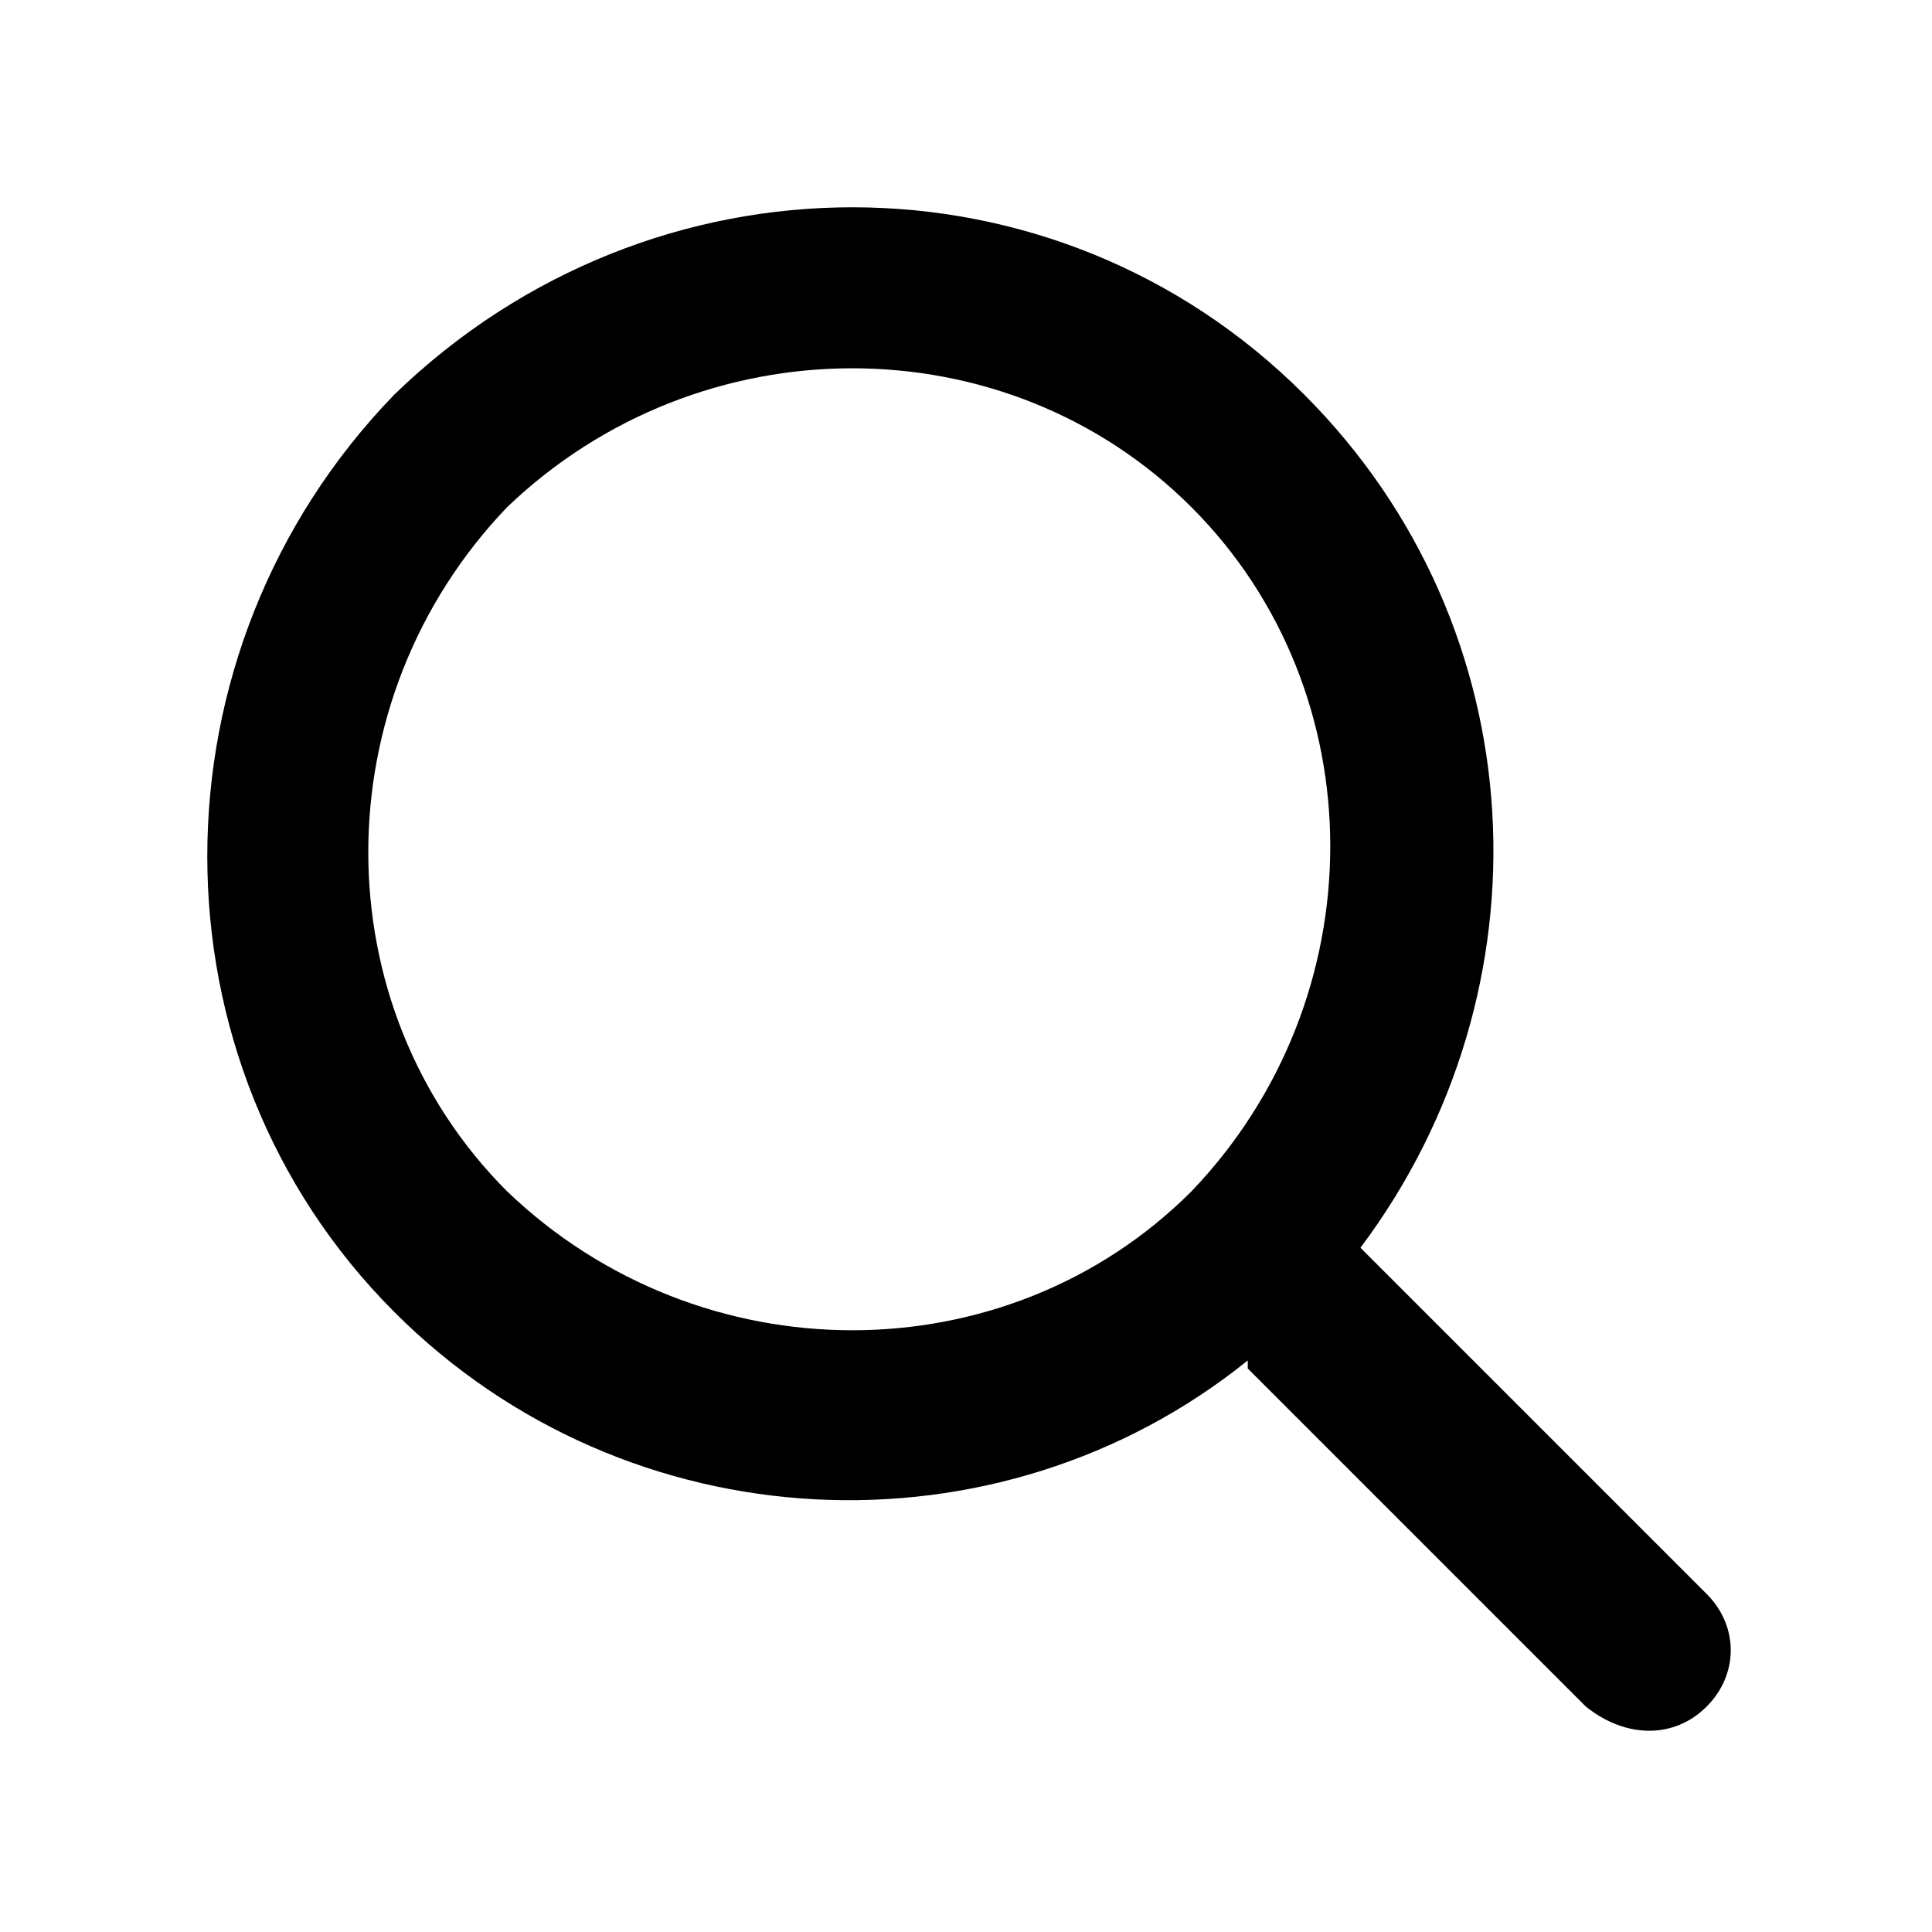
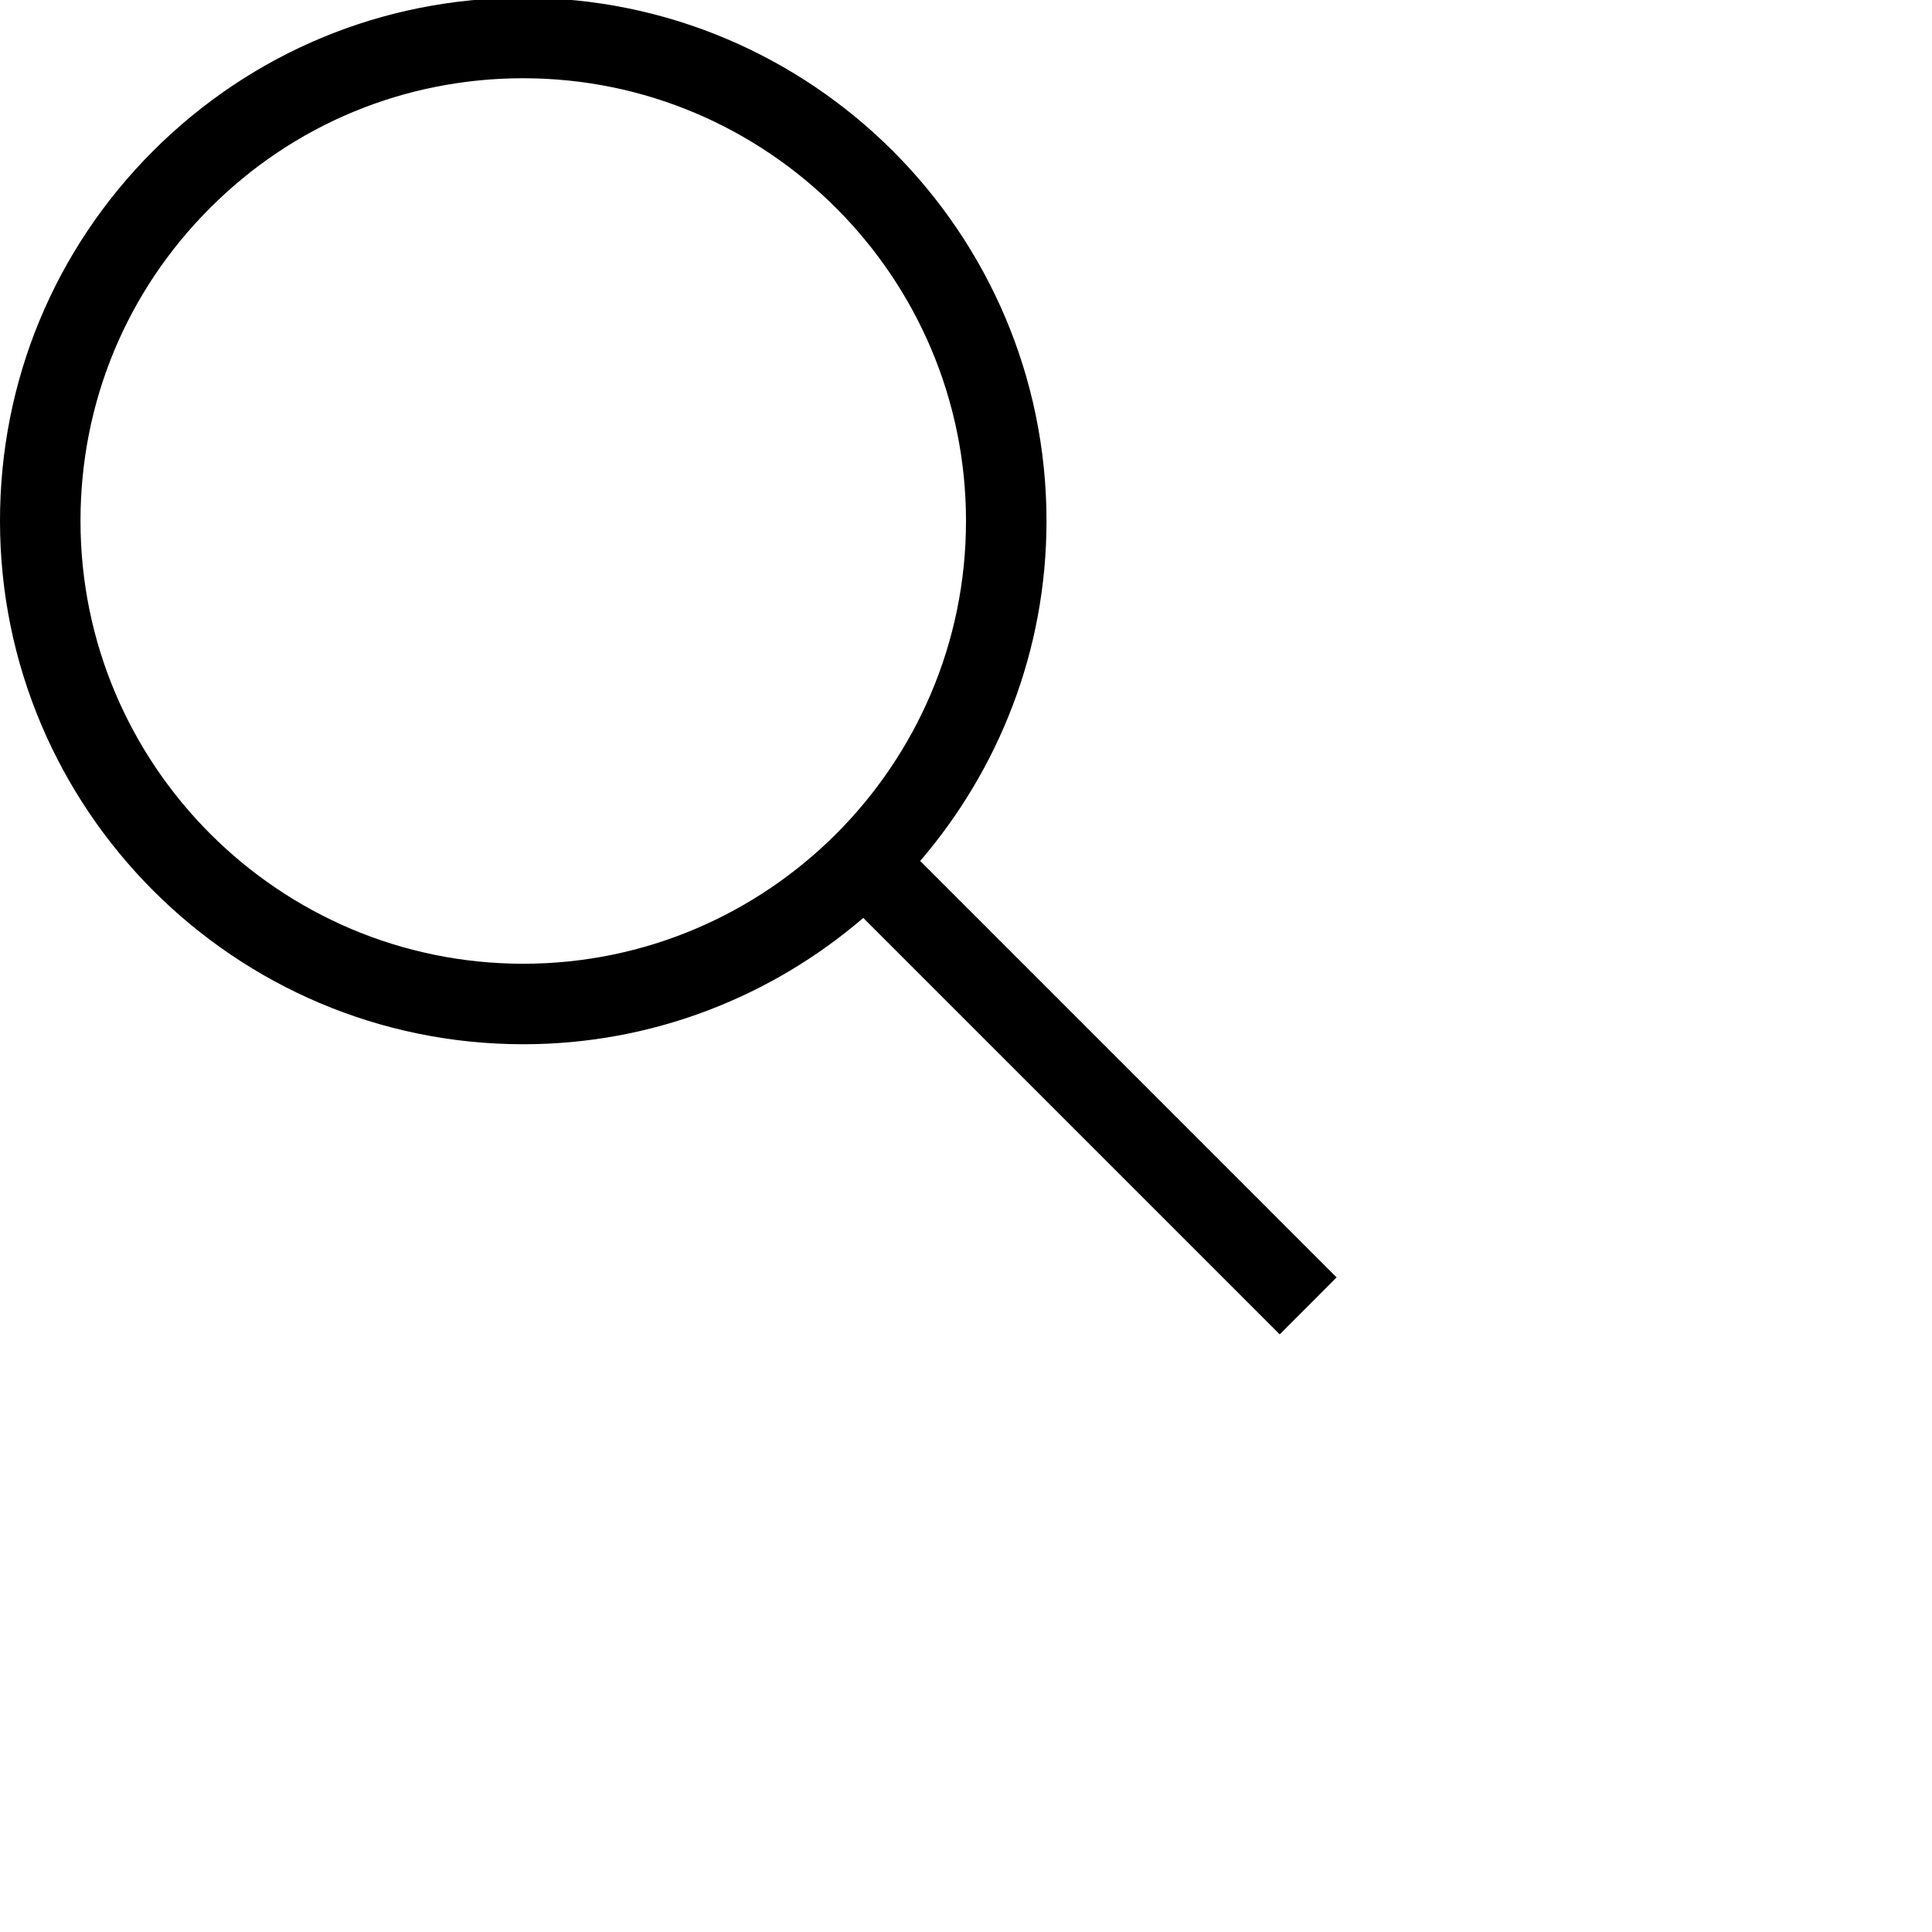
<svg xmlns="http://www.w3.org/2000/svg" viewBox="0 0 24 24" width="24" height="24">
-   <path d="M16.9,15.5c2.4-3.2,2.2-7.7-0.7-10.6c-3.1-3.1-8.1-3.1-11.3,0c-3.1,3.2-3.1,8.3,0,11.4     c2.9,2.9,7.5,3.1,10.6,0.6c0,0.1,0,0.1,0,0.1l4.2,4.2c0.5,0.4,1.1,0.4,1.5,0c0.4-0.4,0.4-1,0-1.4L16.9,15.5     C16.9,15.5,16.9,15.5,16.9,15.5L16.9,15.5z M14.8,6.3c2.3,2.3,2.3,6.1,0,8.5c-2.3,2.3-6.1,2.3-8.5,0C4,12.5,4,8.7,6.3,6.3     C8.7,4,12.5,4,14.8,6.3z" />
+   <path d="M16.604 15.868l-5.173-5.173c0.975-1.137 1.569-2.611 1.569-4.223 0-3.584-2.916-6.5-6.5-6.5-1.736 0-3.369 0.676-4.598 1.903-1.227 1.228-1.903 2.861-1.902 4.597 0 3.584 2.916 6.5 6.5 6.5 1.612 0 3.087-0.594 4.224-1.569l5.173 5.173 0.707-0.708zM6.5 11.972c-3.032 0-5.5-2.467-5.5-5.5-0.001-1.47 0.571-2.851 1.61-3.889 1.038-1.039 2.42-1.611 3.89-1.611 3.032 0 5.5 2.467 5.5 5.5 0 3.032-2.468 5.5-5.5 5.5z" />
</svg>
